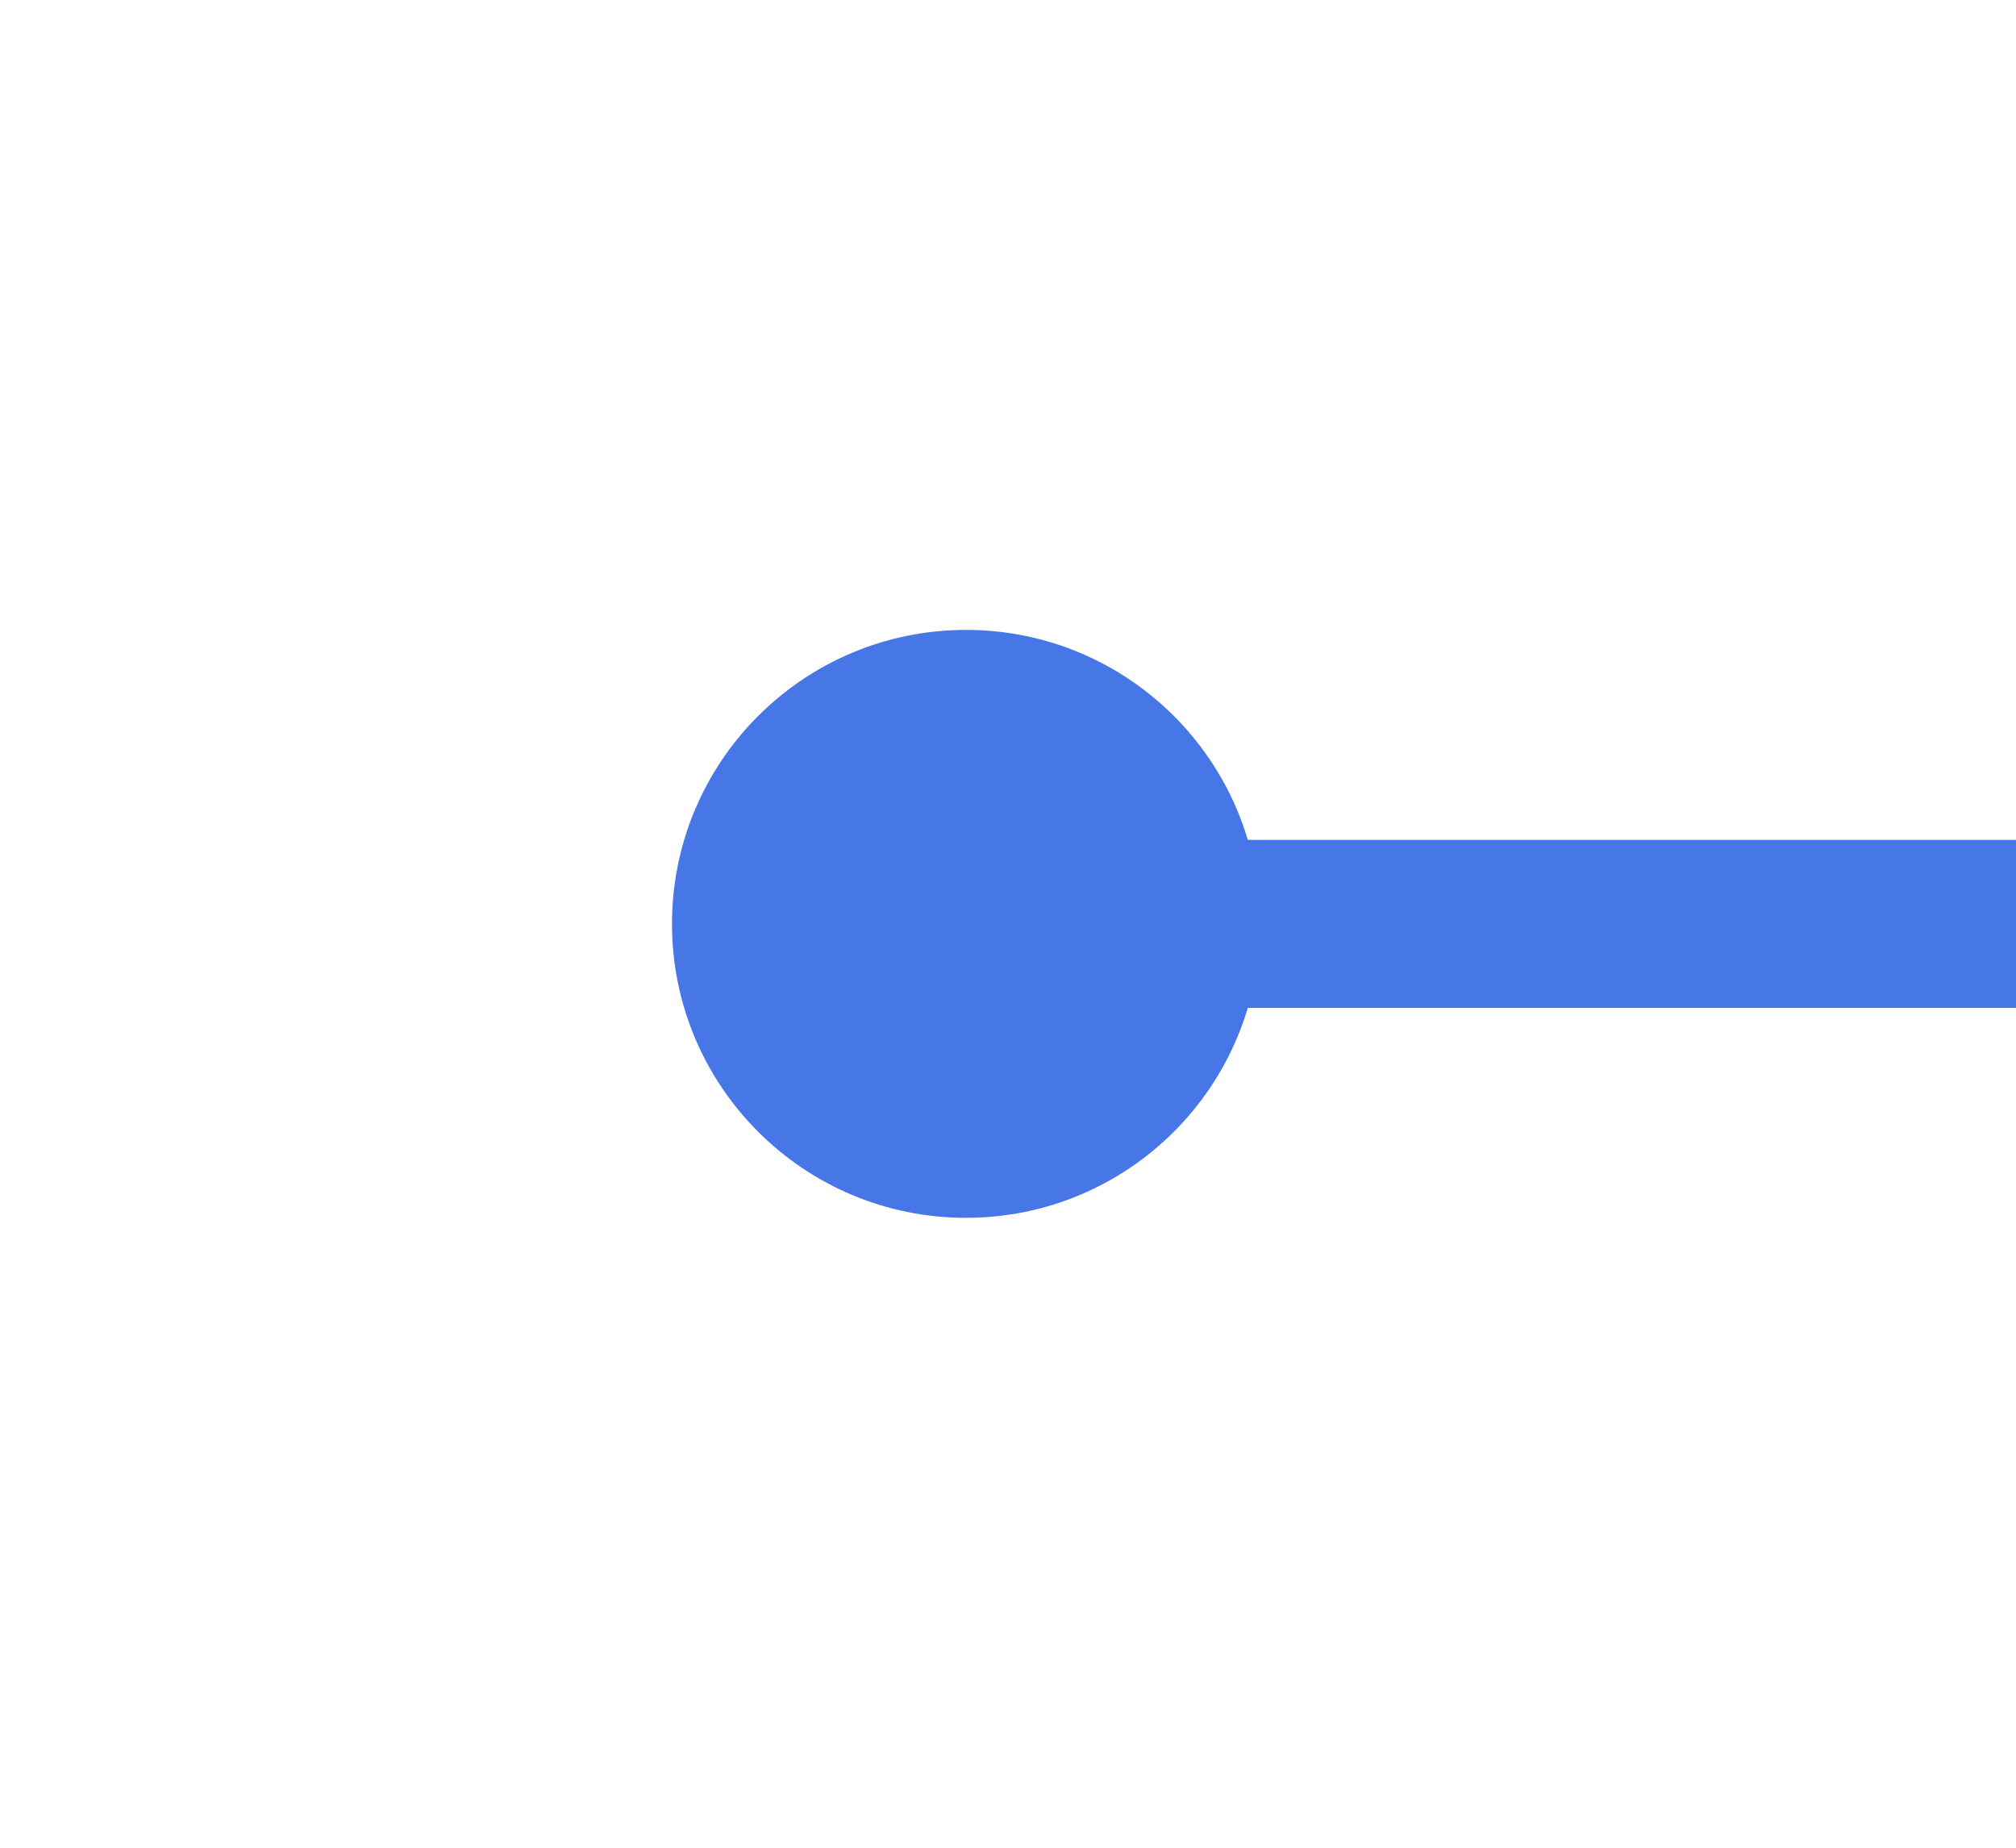
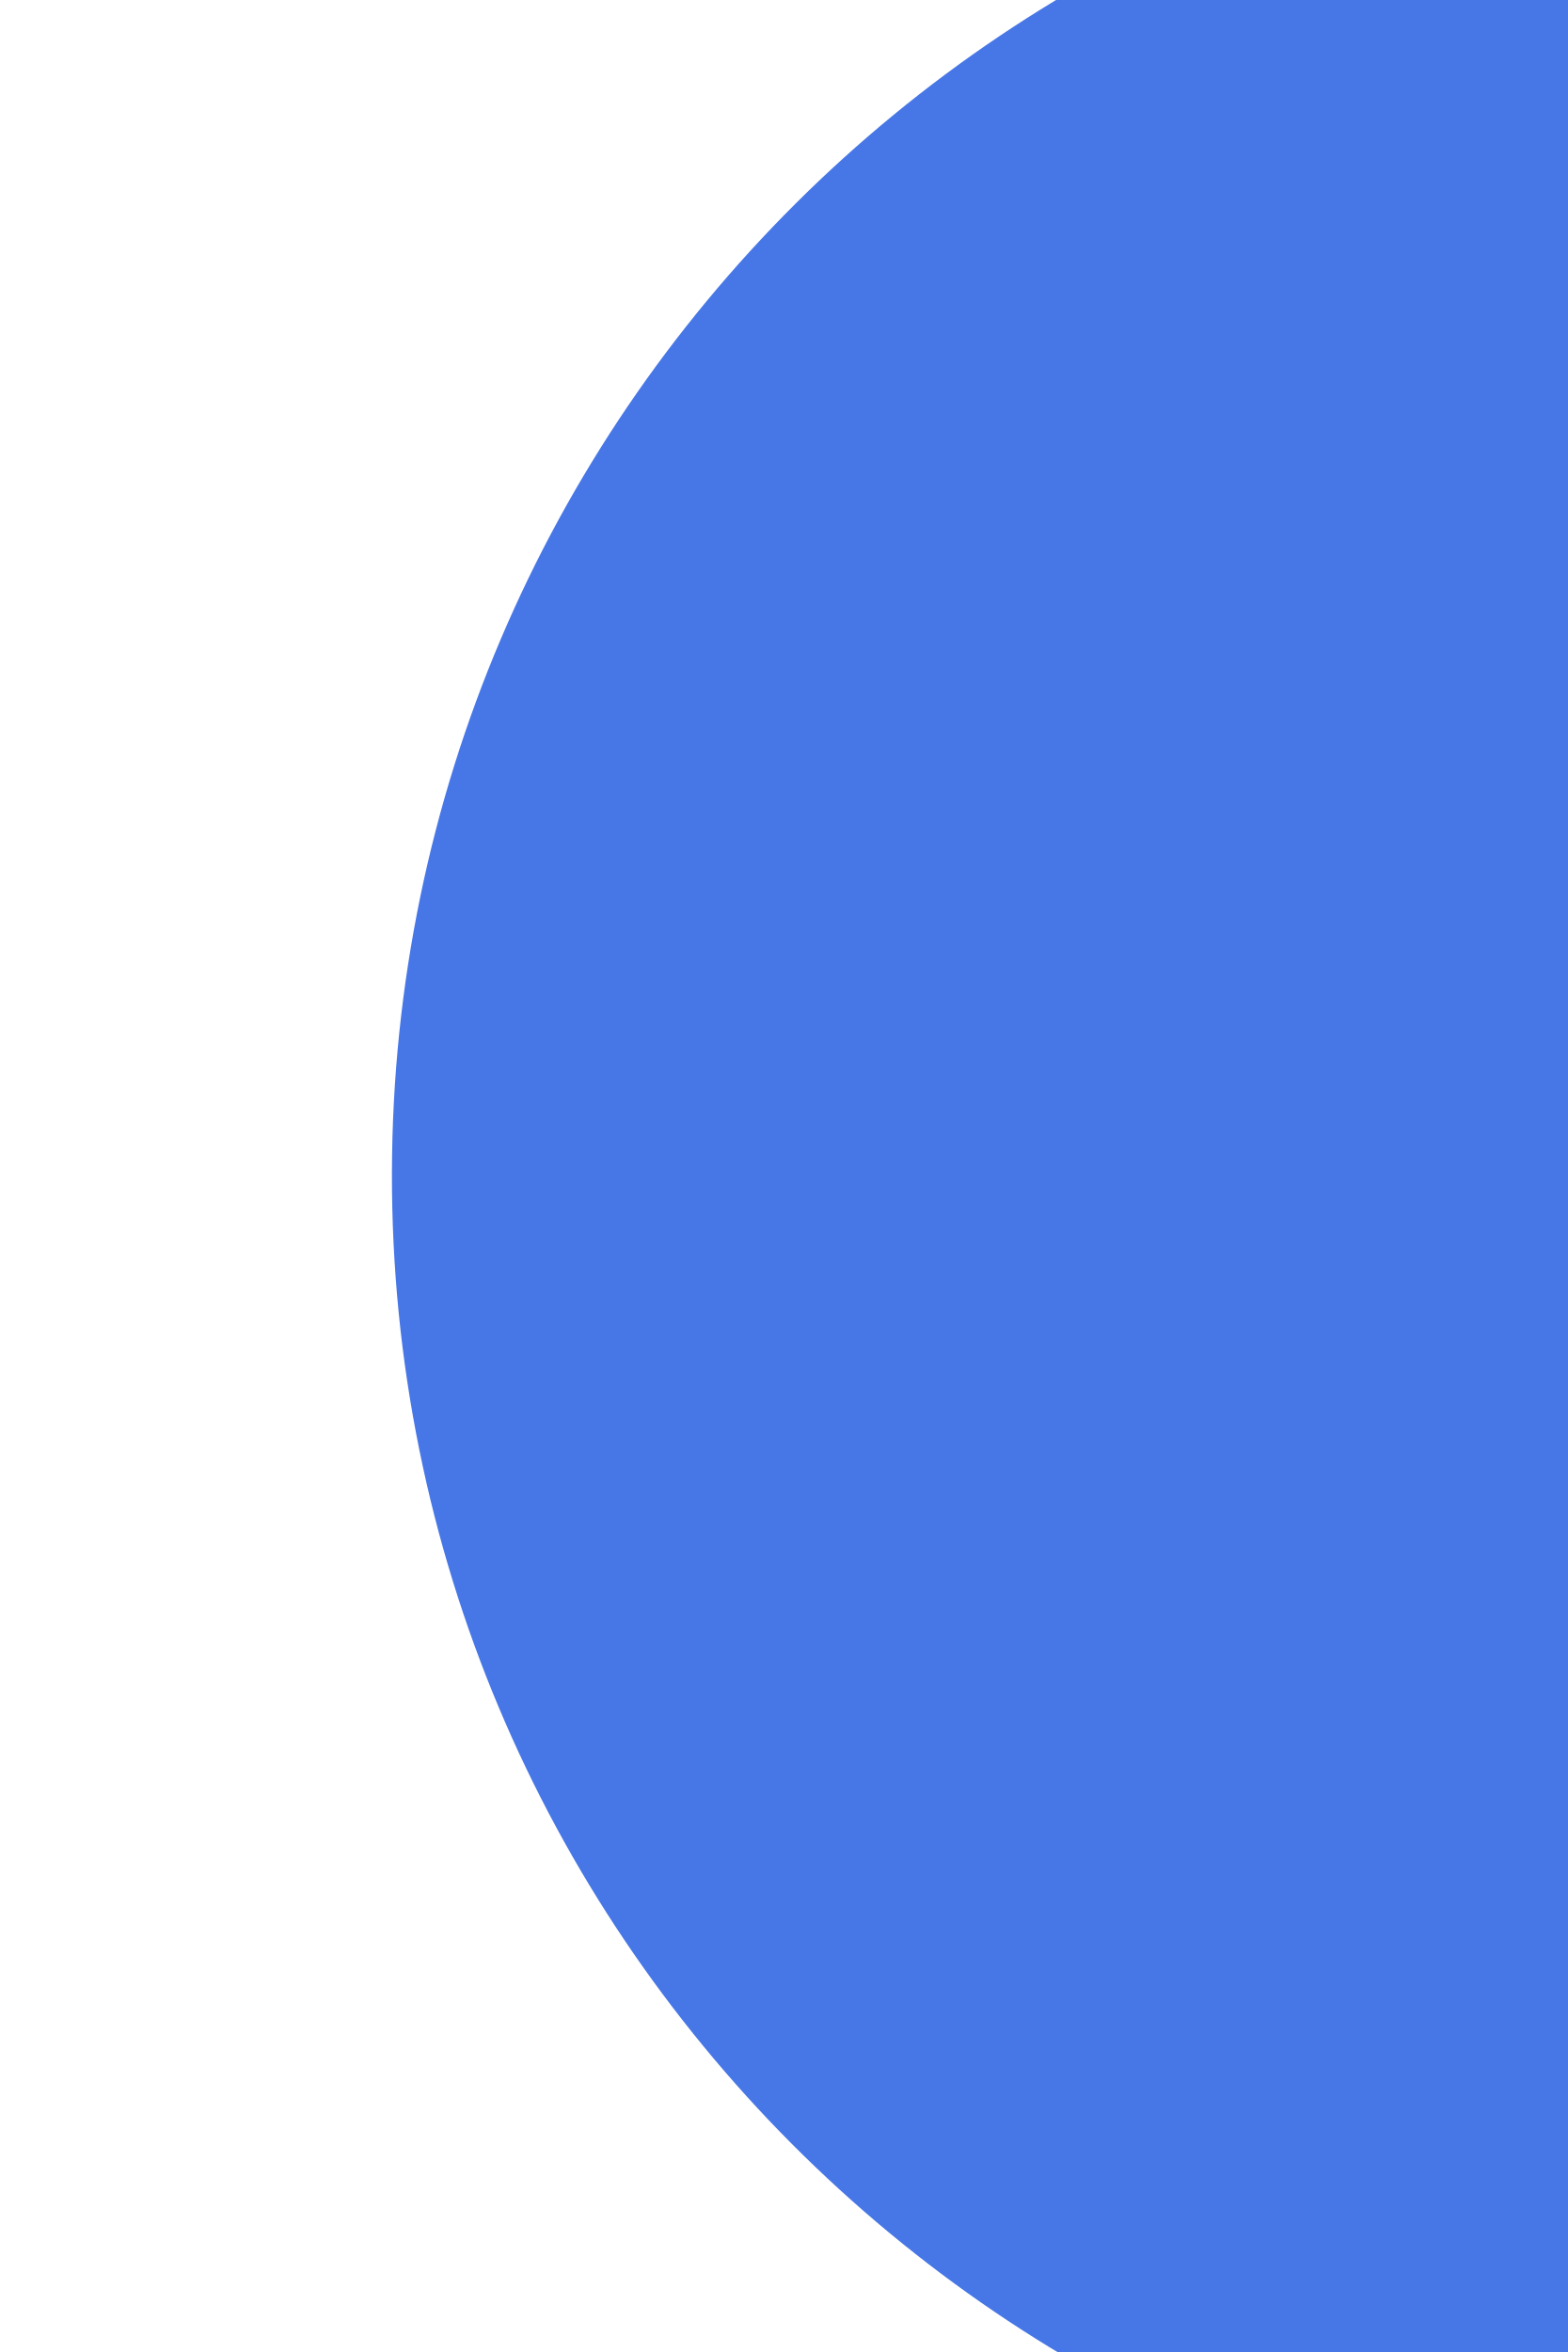
- <svg xmlns="http://www.w3.org/2000/svg" version="1.1" width="24px" height="22px" preserveAspectRatio="xMinYMid meet" viewBox="214 81  24 20">
-   <path d="M 225.5 87.5  A 3.5 3.5 0 0 0 222 91 A 3.5 3.5 0 0 0 225.5 94.5 A 3.5 3.5 0 0 0 229 91 A 3.5 3.5 0 0 0 225.5 87.5 Z M 338.5 87.5  A 3.5 3.5 0 0 0 335 91 A 3.5 3.5 0 0 0 338.5 94.5 A 3.5 3.5 0 0 0 342 91 A 3.5 3.5 0 0 0 338.5 87.5 Z " fill-rule="nonzero" fill="#4777e6" stroke="none" />
-   <path d="M 224 91  L 340 91  " stroke-width="2" stroke="#4777e6" fill="none" />
+ <svg xmlns="http://www.w3.org/2000/svg" version="1.1" width="4px" height="6px" preserveAspectRatio="xMidYMin meet" viewBox="149 88  2 6">
+   <path d="M 152.5 87.5  A 3.5 3.5 0 0 0 149 91 A 3.5 3.5 0 0 0 152.5 94.5 A 3.5 3.5 0 0 0 156 91 A 3.5 3.5 0 0 0 152.5 87.5 Z " fill-rule="nonzero" fill="#4777e6" stroke="none" transform="matrix(0.9999981 0.001956943 -0.001956943 0.9999981 0.1783748 -0.2992381 )" />
+   <path d="M 150 91  L 154 91  " stroke-width="2" stroke="#4777e6" fill="none" transform="matrix(0.9999981 0.001956943 -0.001956943 0.9999981 0.1783748 -0.2992381 )" />
</svg>
